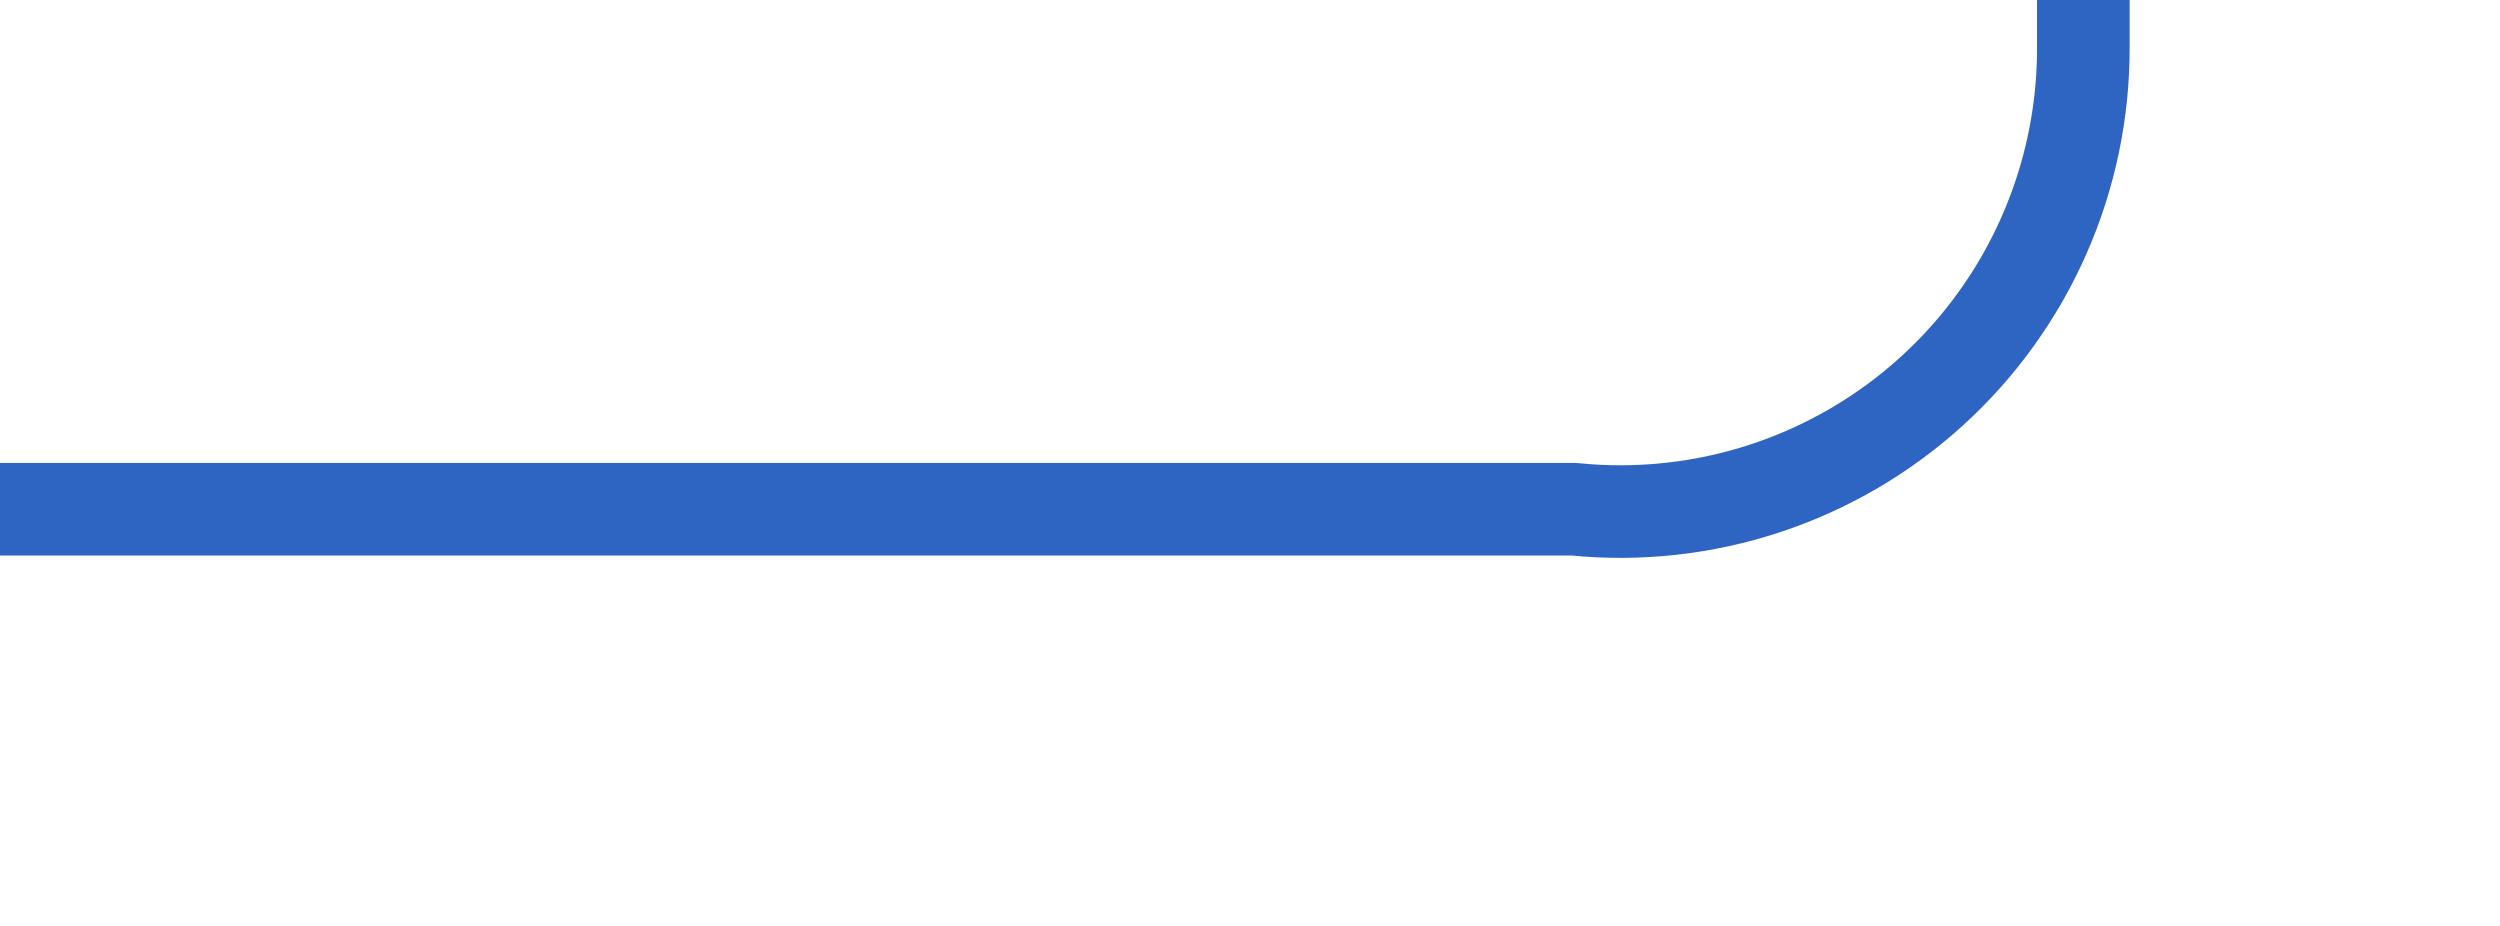
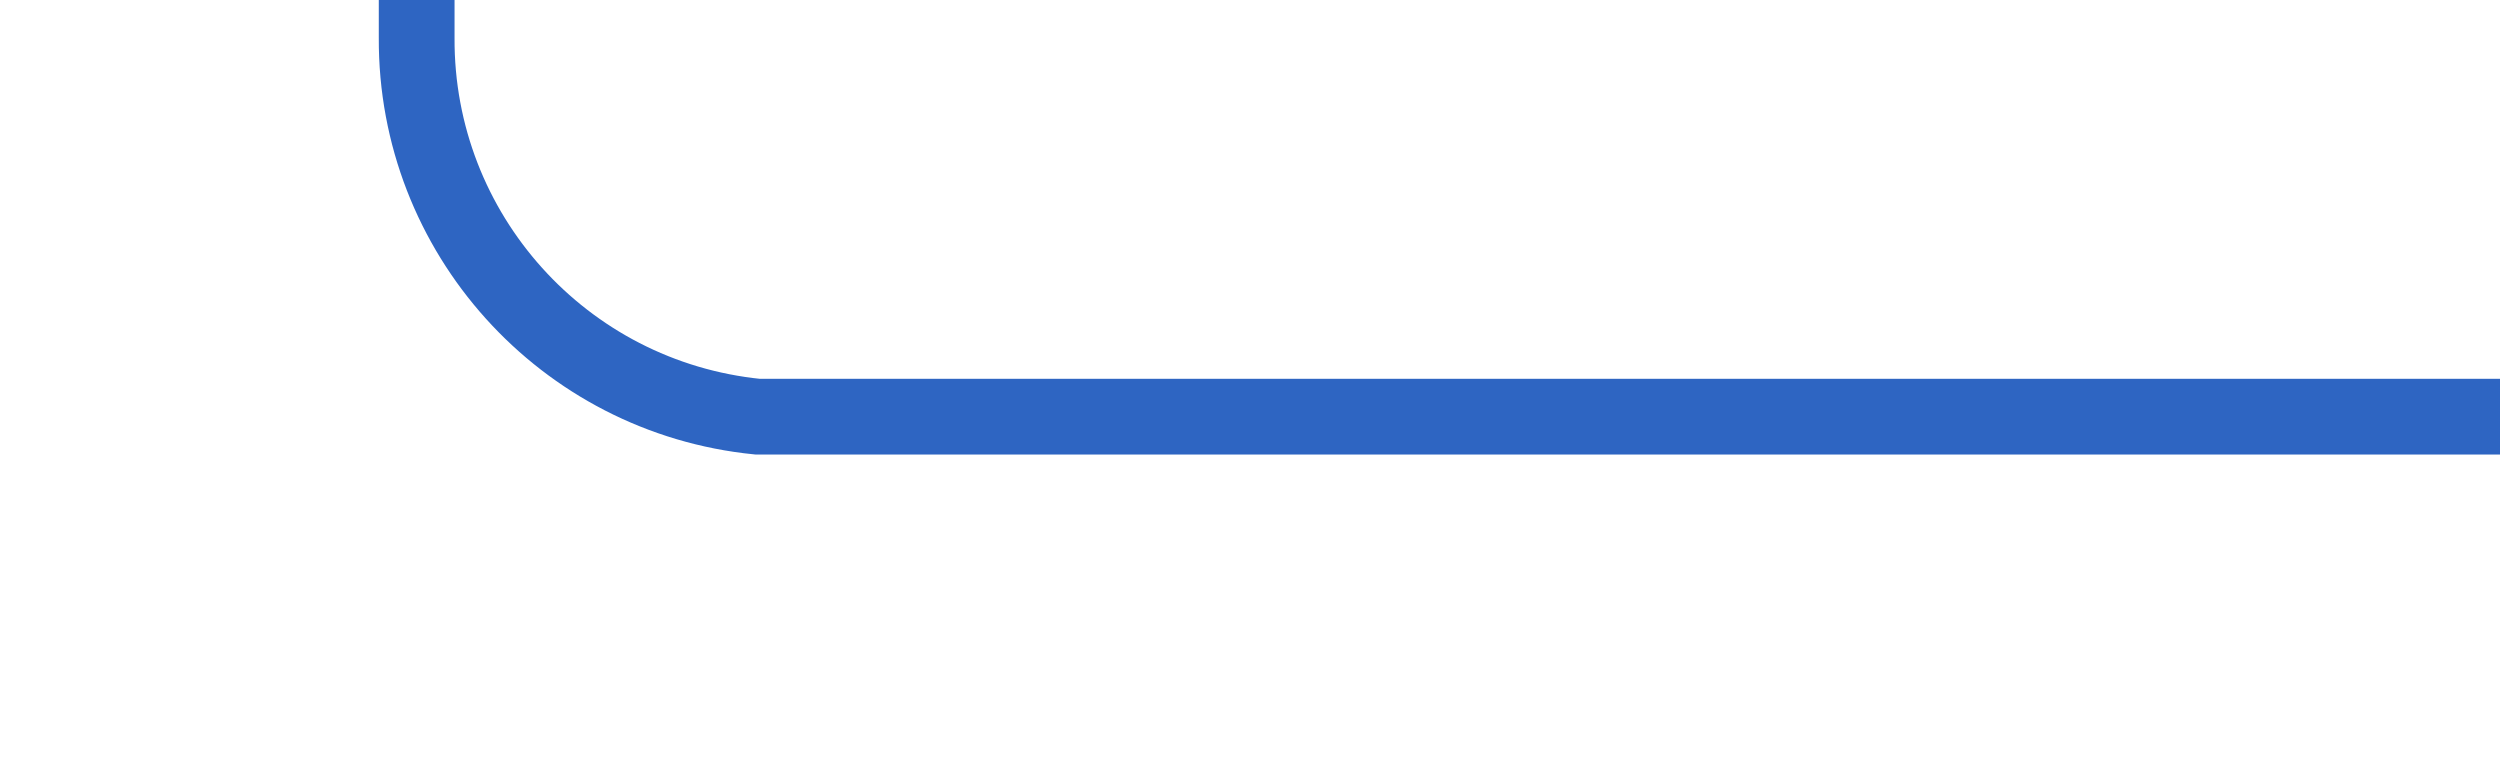
- <svg xmlns="http://www.w3.org/2000/svg" version="1.1" width="27px" height="10px" preserveAspectRatio="xMinYMid meet" viewBox="728 6982  27 8">
-   <path d="M 728 6986.5  L 745 6986.5  A 5 5 0 0 0 750.5 6981.5 L 750.5 6956  A 5 5 0 0 1 755.5 6951.5 L 768 6951.5  " stroke-width="1" stroke="#2e65c2" fill="none" />
+ <svg xmlns="http://www.w3.org/2000/svg" version="1.1" width="33px" height="10px" preserveAspectRatio="xMinYMid meet" viewBox="735 7100  33 8">
+   <path d="M 768 7104.5  L 745 7104.5  A 5 5 0 0 1 740.5 7099.5 L 740.5 6991  A 5 5 0 0 0 735.5 6986.5 L 728 6986.5  " stroke-width="1" stroke="#2e65c2" fill="none" />
</svg>
